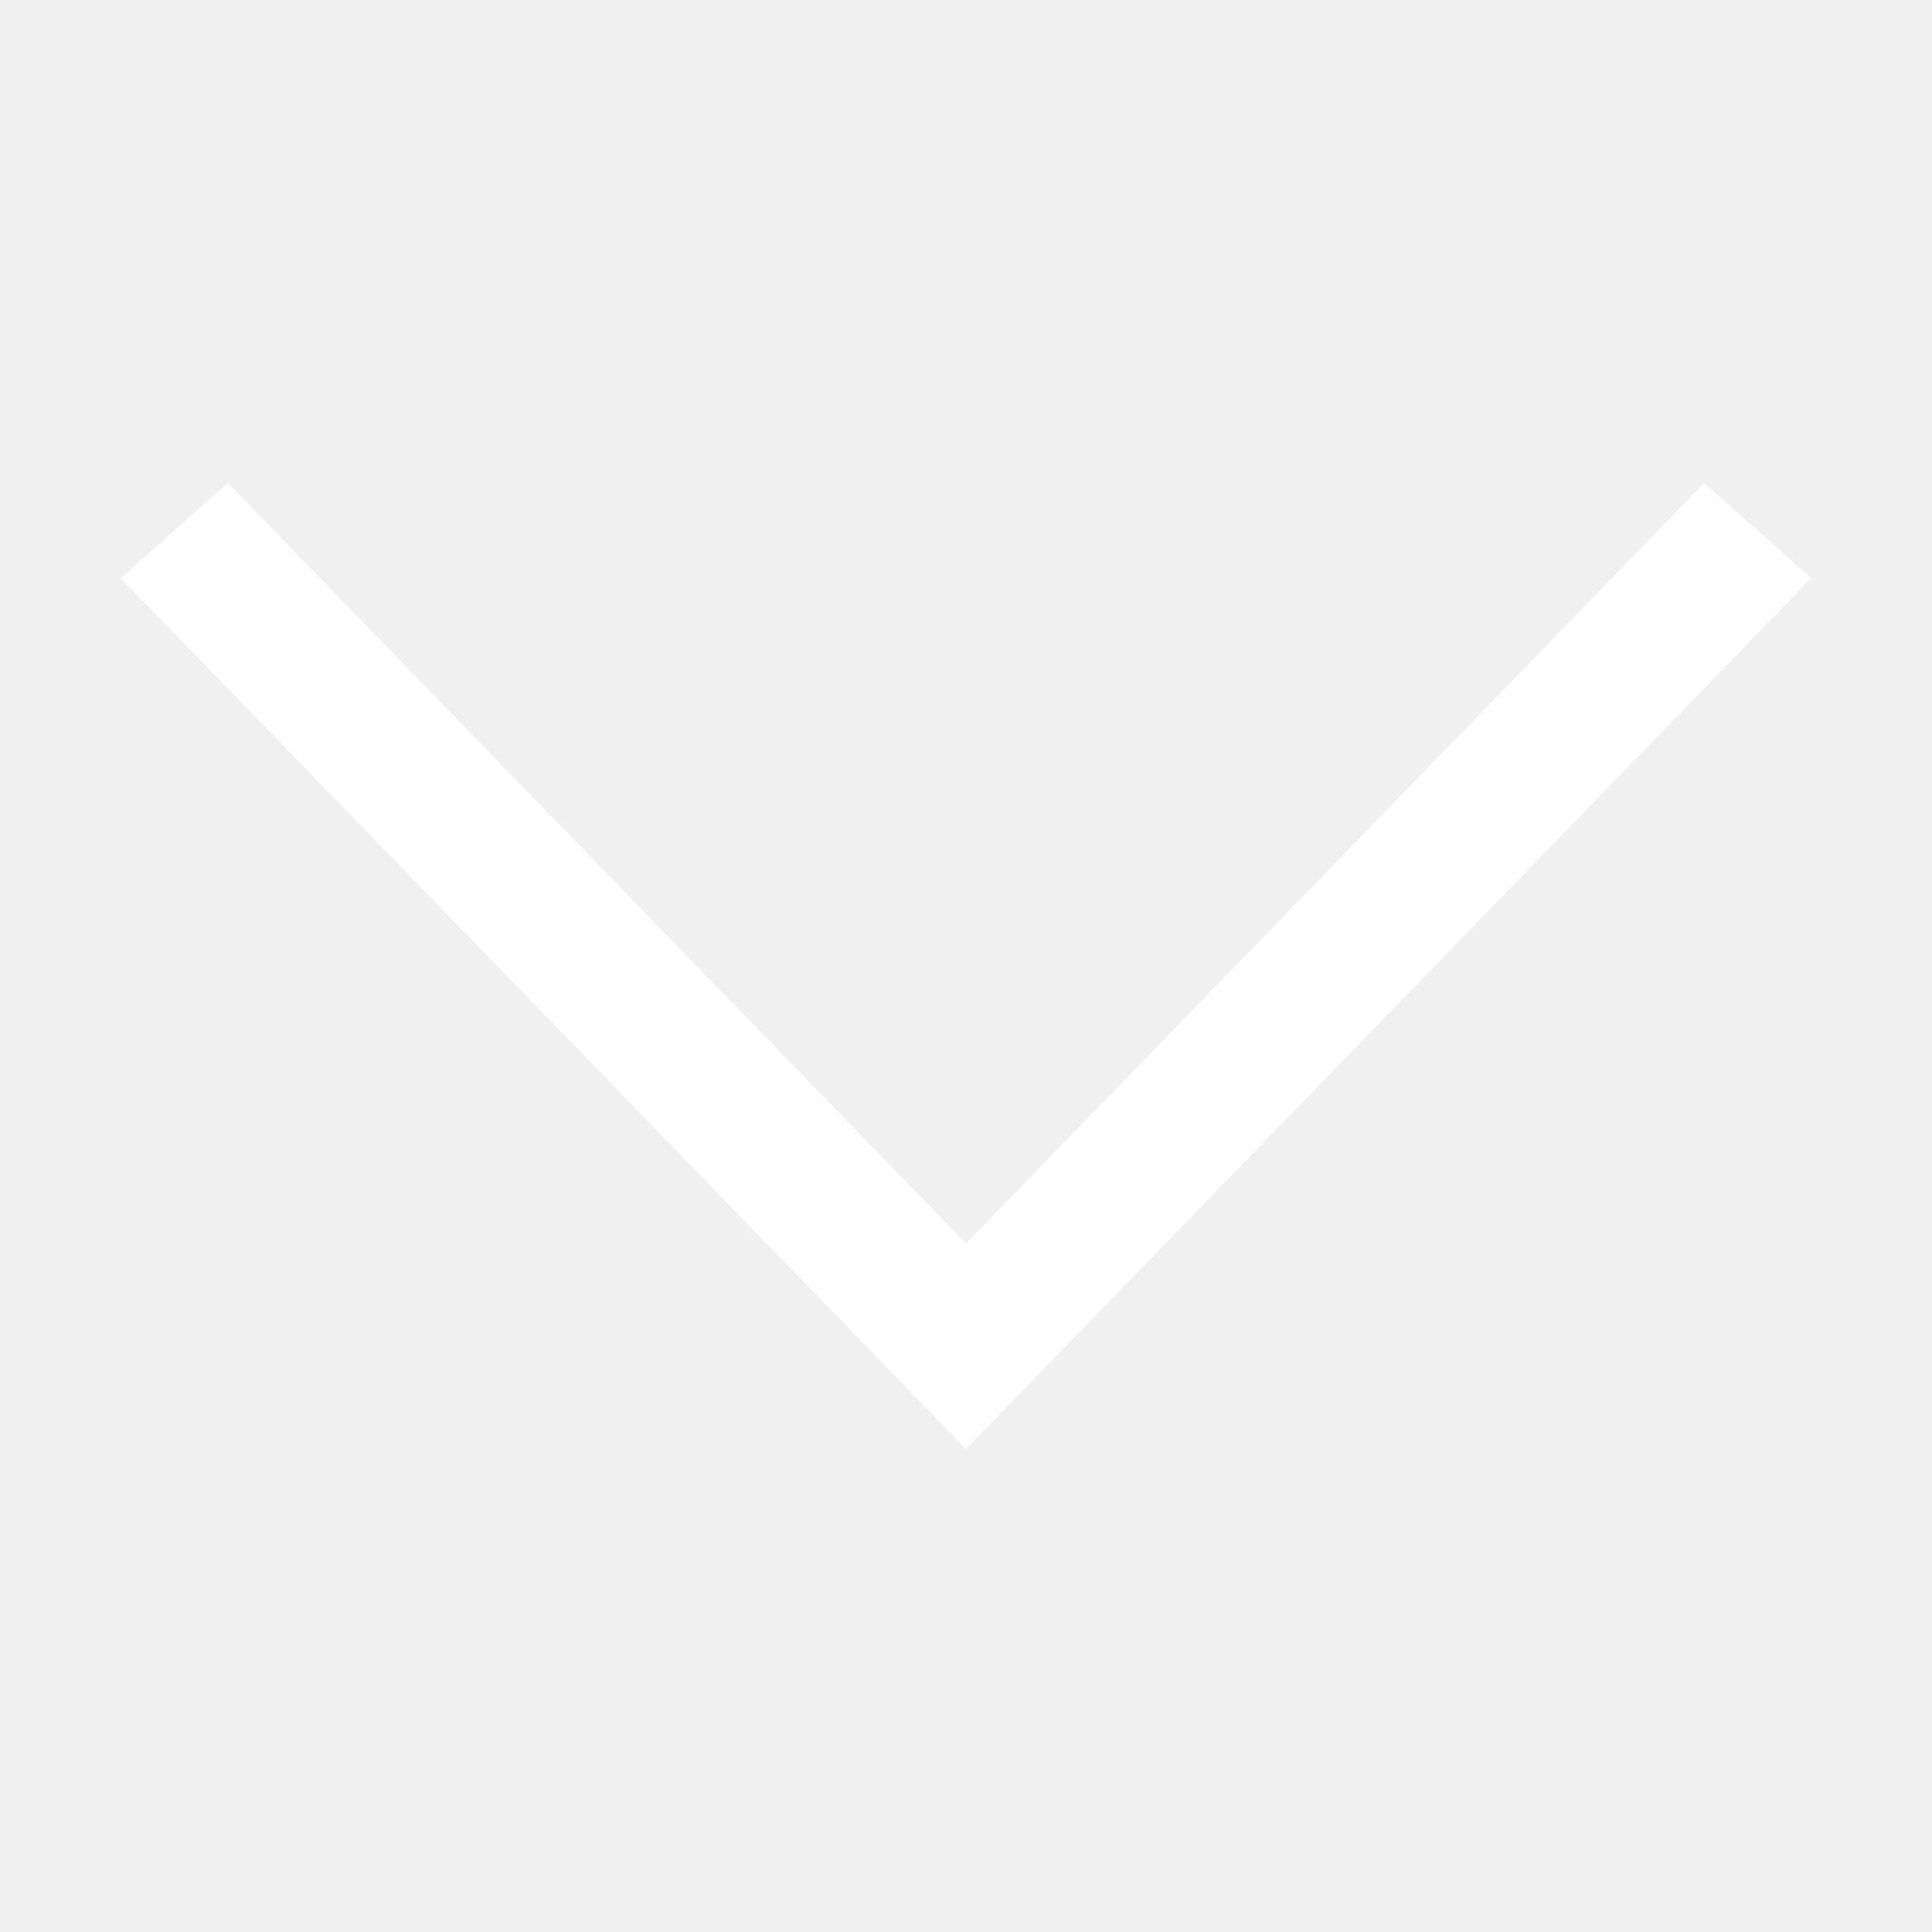
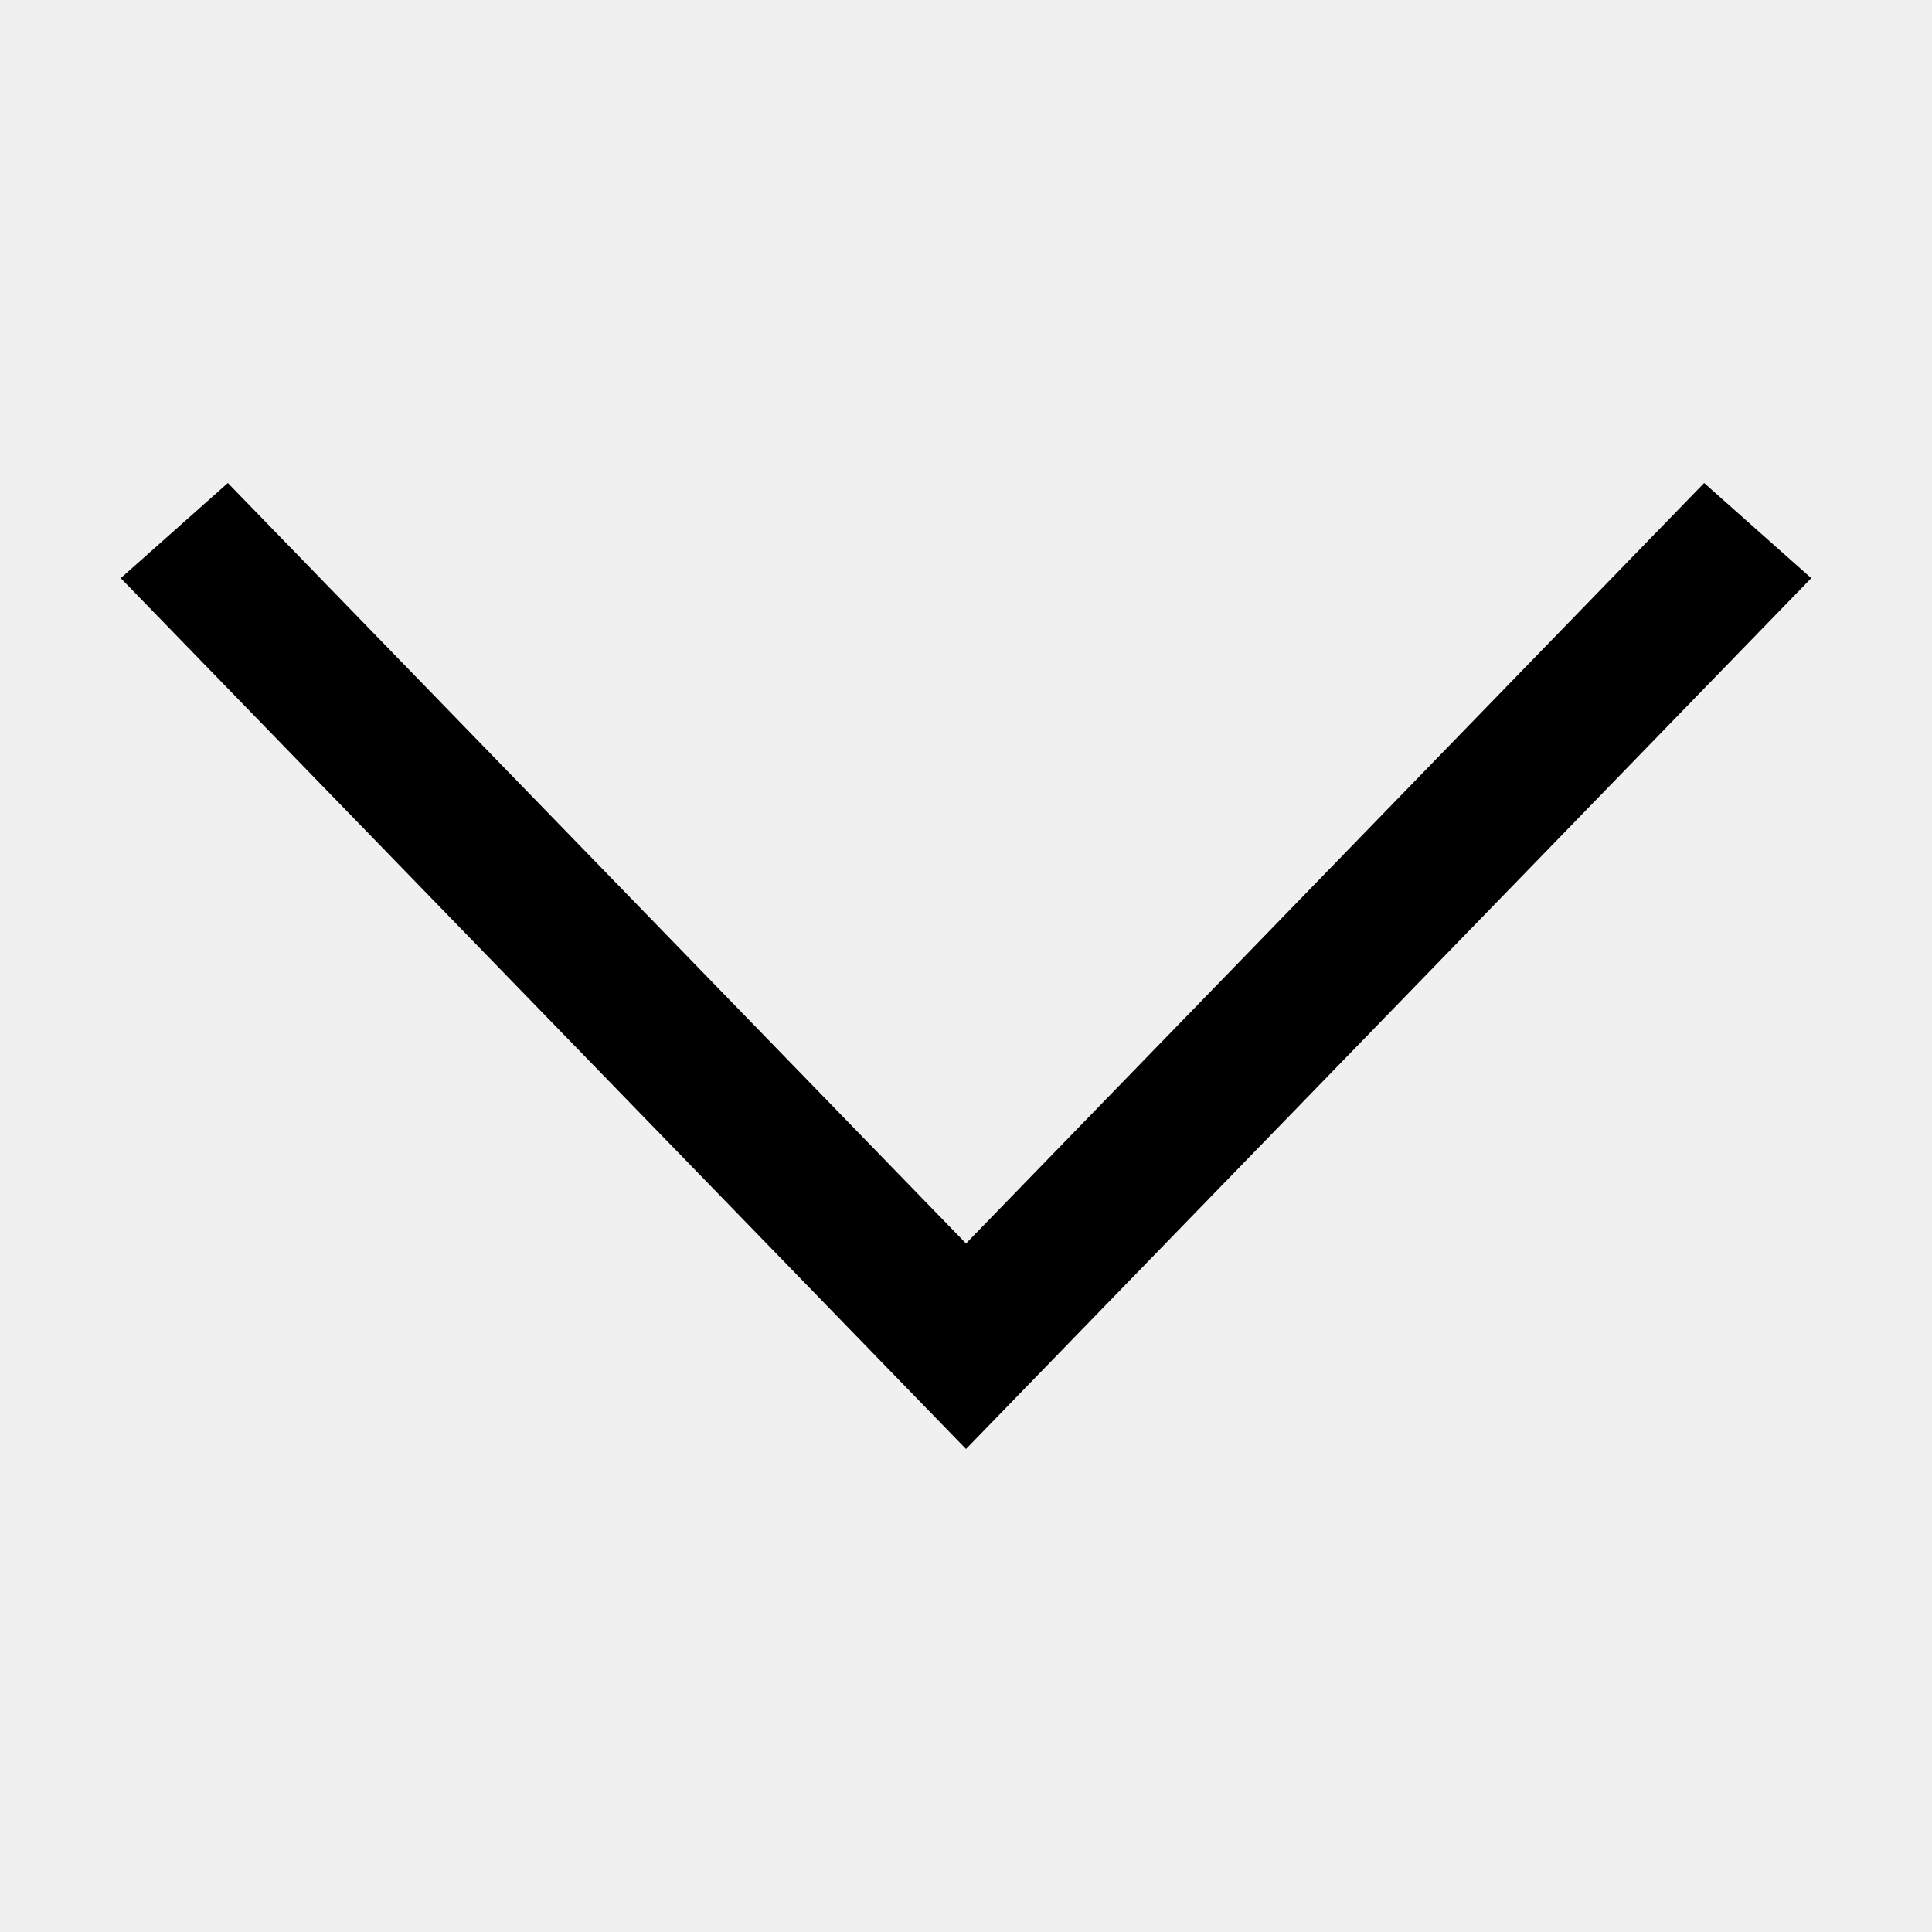
- <svg xmlns="http://www.w3.org/2000/svg" viewBox="0 0 1024 1024" class="icon" version="1.1" fill="#ffffff">
+ <svg xmlns="http://www.w3.org/2000/svg" viewBox="0 0 1024 1024" class="icon" version="1.1" fill="currentColor">
  <g id="SVGRepo_bgCarrier" stroke-width="0" />
  <g id="SVGRepo_tracerCarrier" stroke-linecap="round" stroke-linejoin="round" />
  <g id="SVGRepo_iconCarrier">
-     <path d="M903.232 256l56.768 50.432L512 768 64 306.432 120.768 256 512 659.072z" fill="#fff" />
+     <path d="M903.232 256l56.768 50.432L512 768 64 306.432 120.768 256 512 659.072z" fill="currentColor" />
  </g>
</svg>
